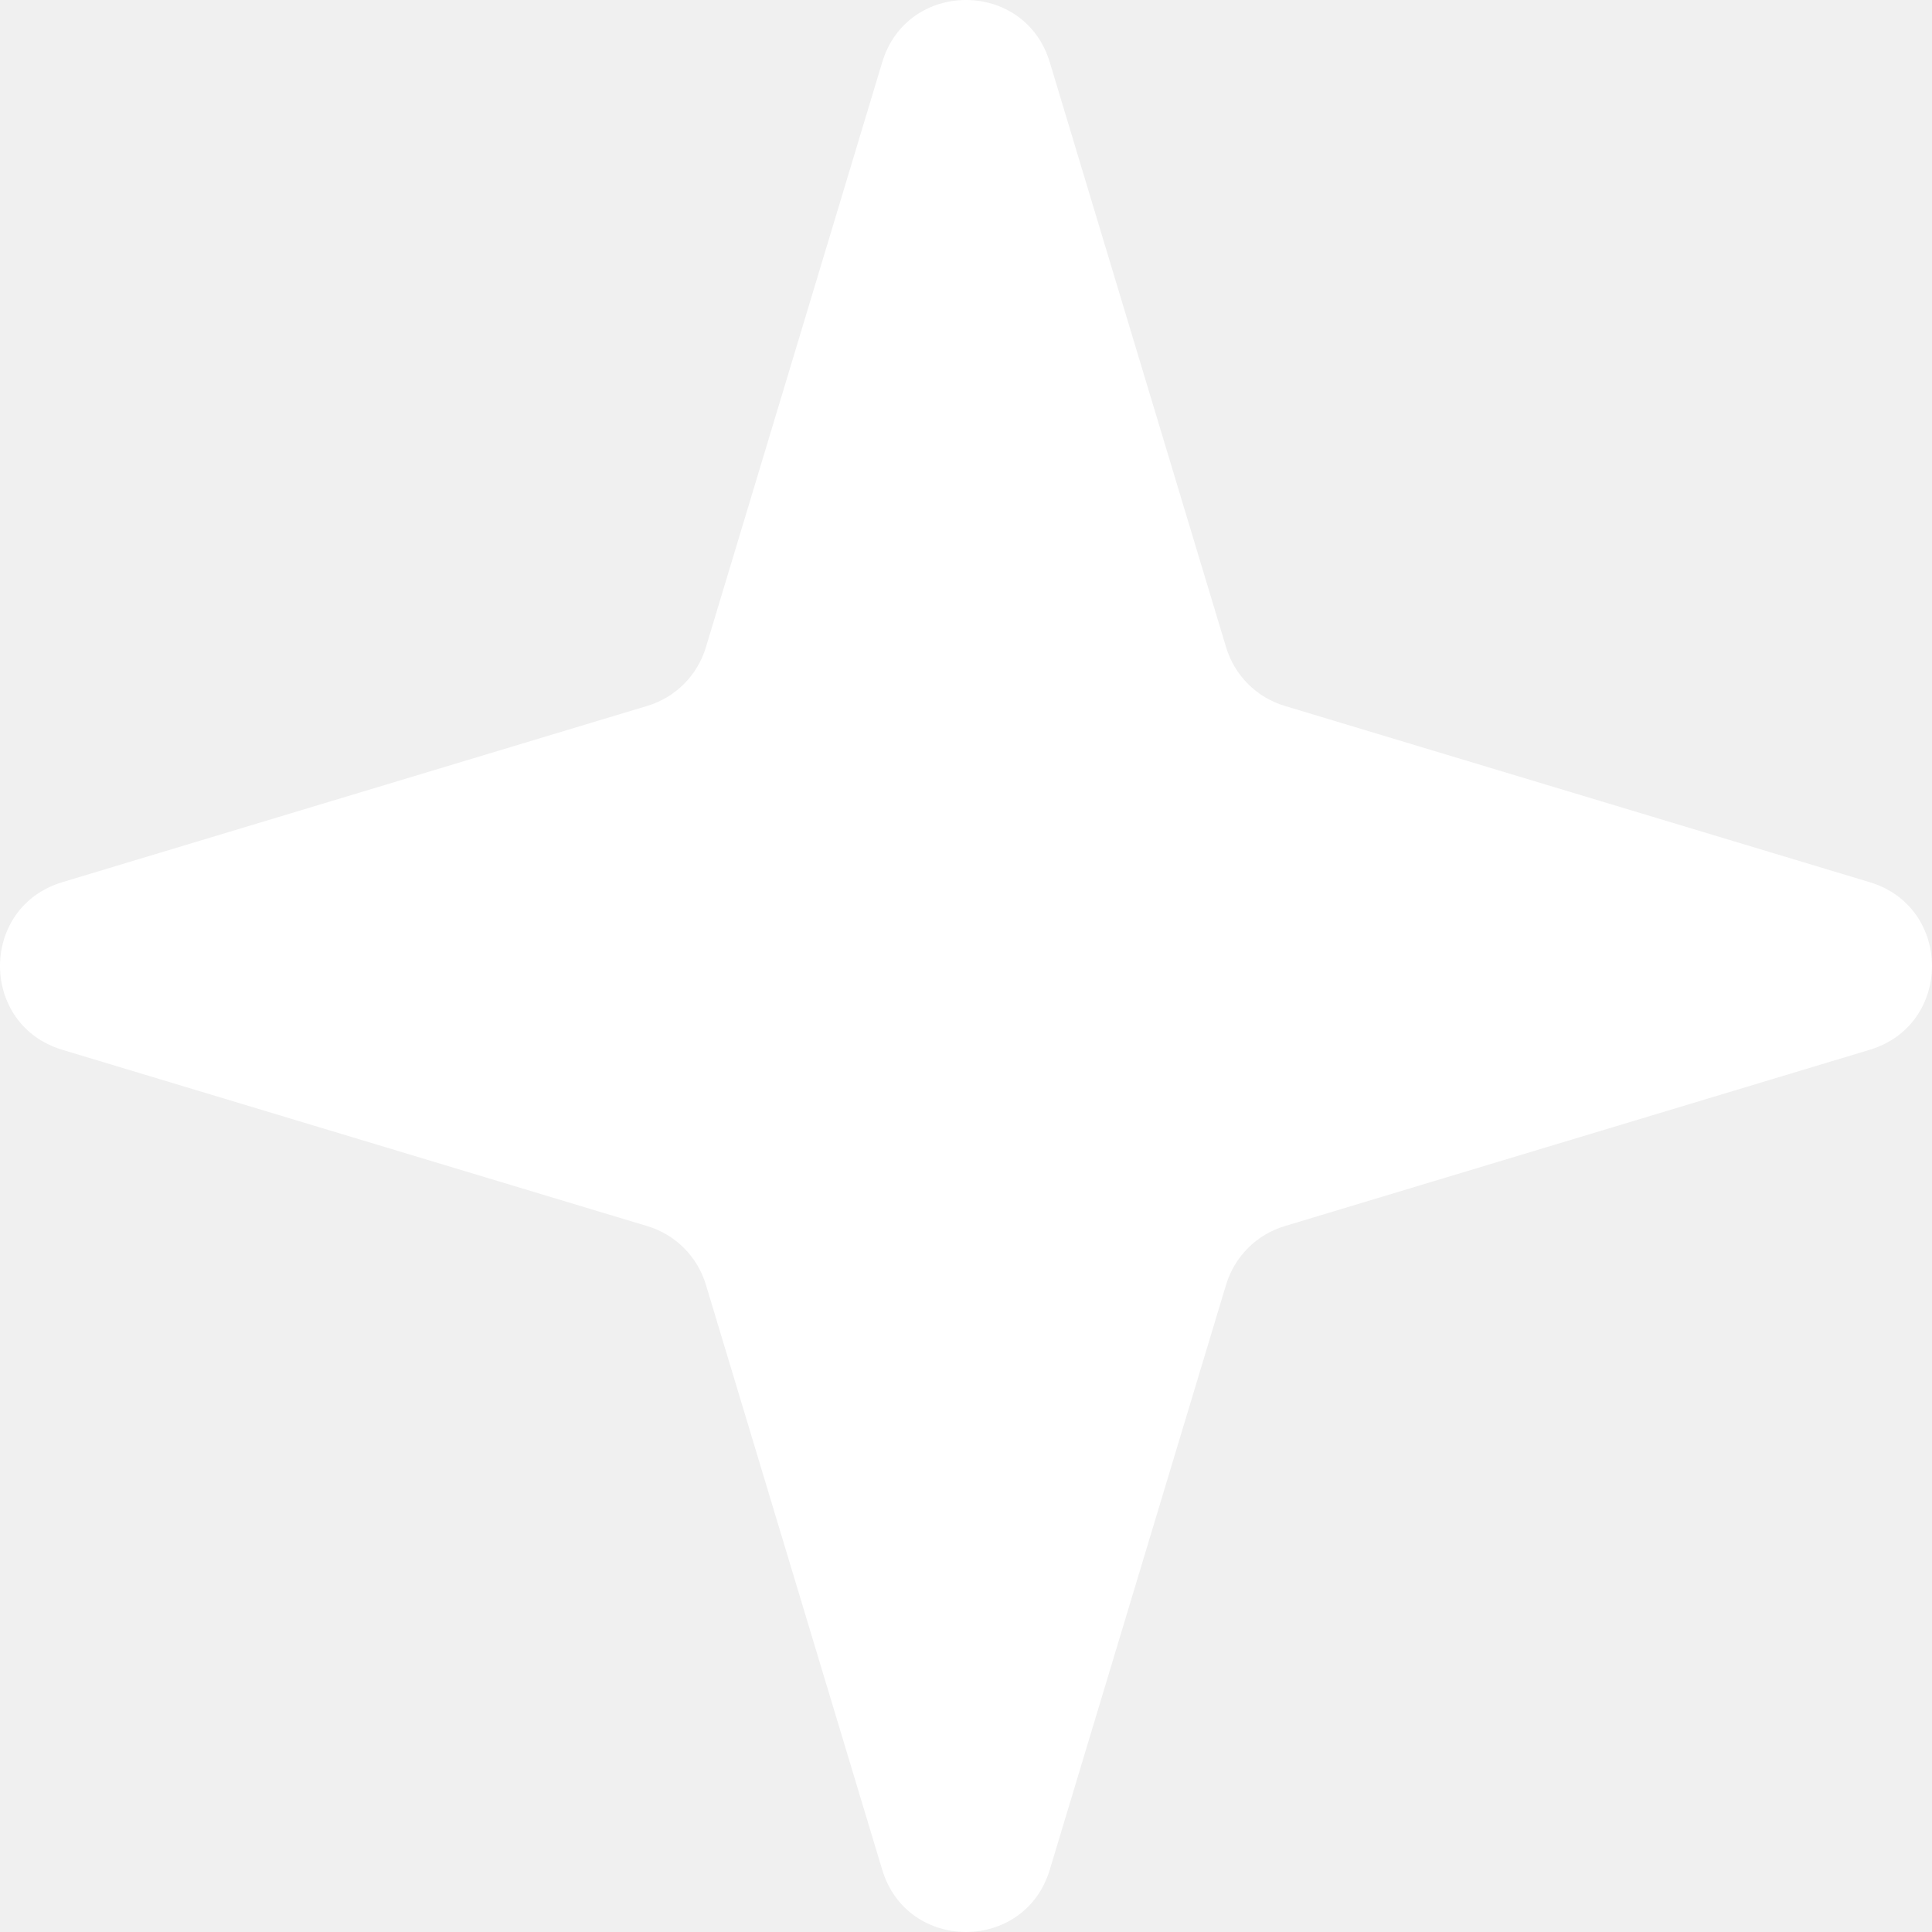
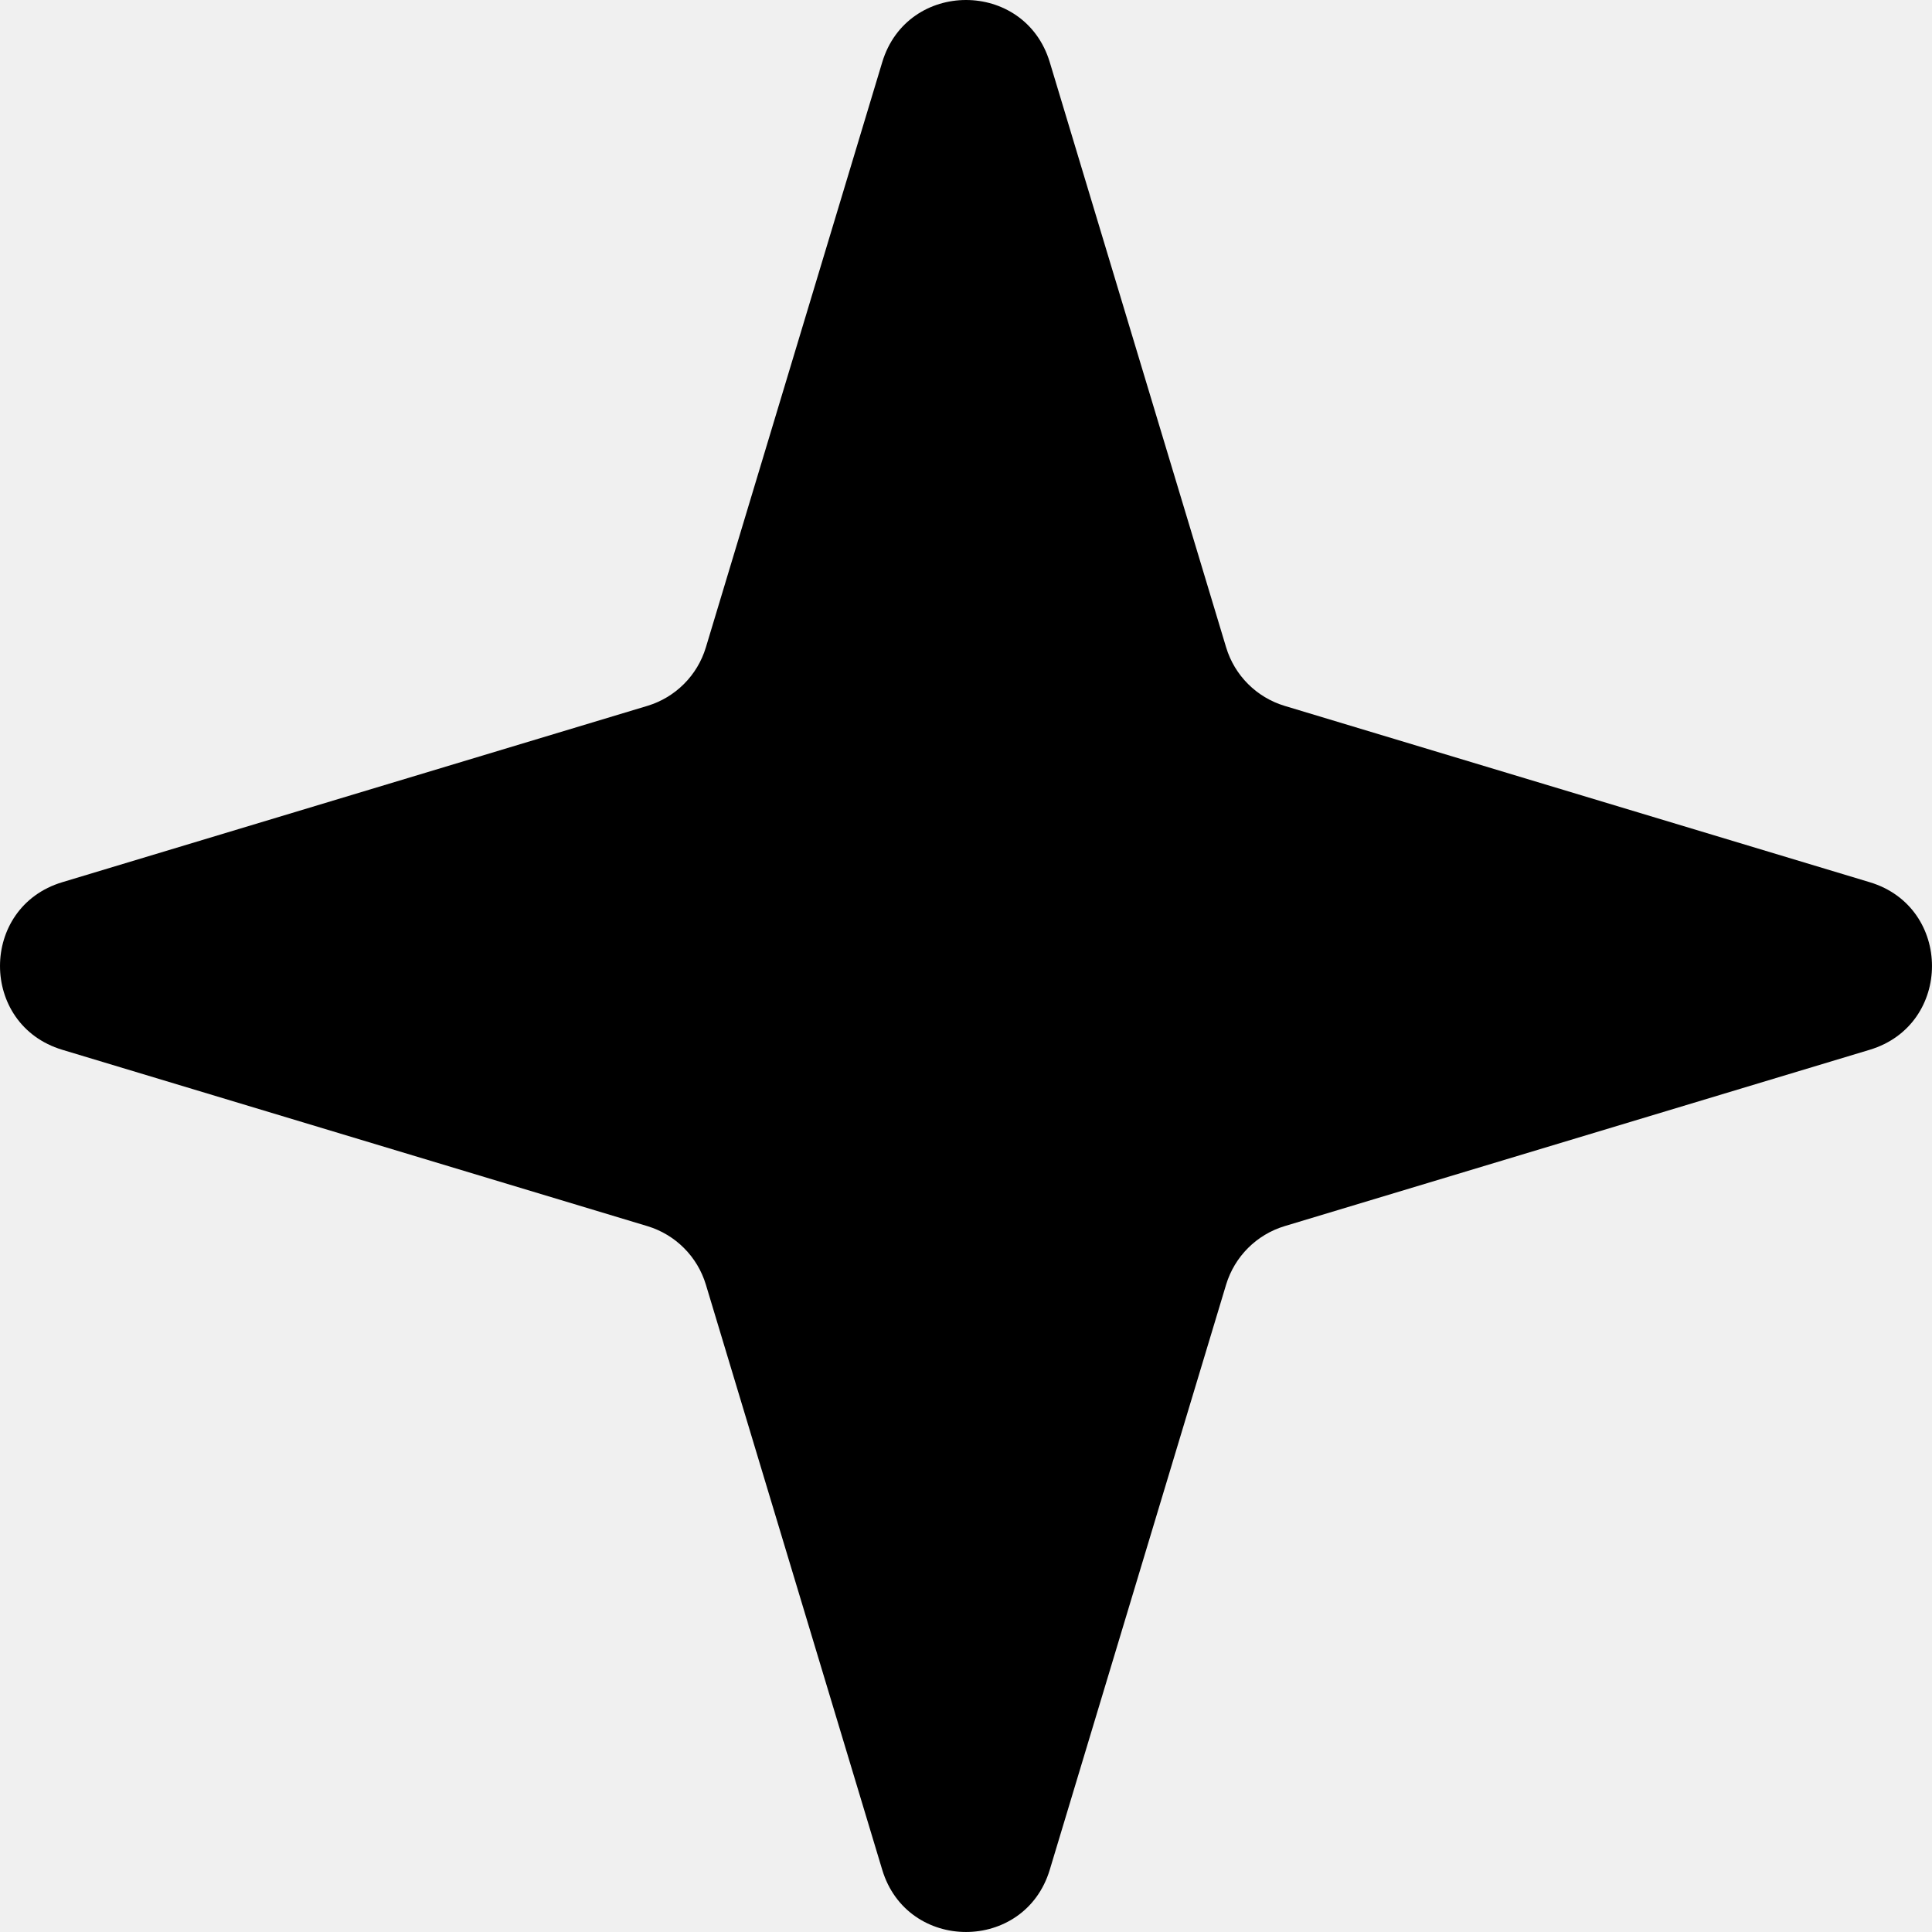
<svg xmlns="http://www.w3.org/2000/svg" version="1.1" id="Layer_1" x="0px" y="0px" viewBox="0 0 1024 1024" style="enable-background:new 0 0 1024 1024;" xml:space="preserve">
  <style type="text/css">
	.st0{fill:#FFFFFF;}
</style>
-   <path class="st0" d="M680.89,649.87L991,556.4c43.99-13.26,43.99-75.55,0-88.81l-310.11-93.46c-14.89-4.49-26.54-16.14-31.02-31.02  L556.41,33C543.15-11,480.85-11,467.59,33l-93.46,310.11c-4.49,14.89-16.14,26.54-31.02,31.02L33,467.59  c-43.99,13.26-44,75.55,0,88.81l310.11,93.47c14.89,4.49,26.54,16.14,31.02,31.02L467.59,991c13.26,43.99,75.55,43.99,88.81,0  l93.46-310.11C654.36,666.01,666,654.36,680.89,649.87z" />
+   <path class="star1" d="M680.89,649.87L991,556.4c43.99-13.26,43.99-75.55,0-88.81l-310.11-93.46c-14.89-4.49-26.54-16.14-31.02-31.02  L556.41,33C543.15-11,480.85-11,467.59,33l-93.46,310.11c-4.49,14.89-16.14,26.54-31.02,31.02L33,467.59  c-43.99,13.26-44,75.55,0,88.81l310.11,93.47c14.89,4.49,26.54,16.14,31.02,31.02L467.59,991c13.26,43.99,75.55,43.99,88.81,0  l93.46-310.11C654.36,666.01,666,654.36,680.89,649.87z" />
</svg>
